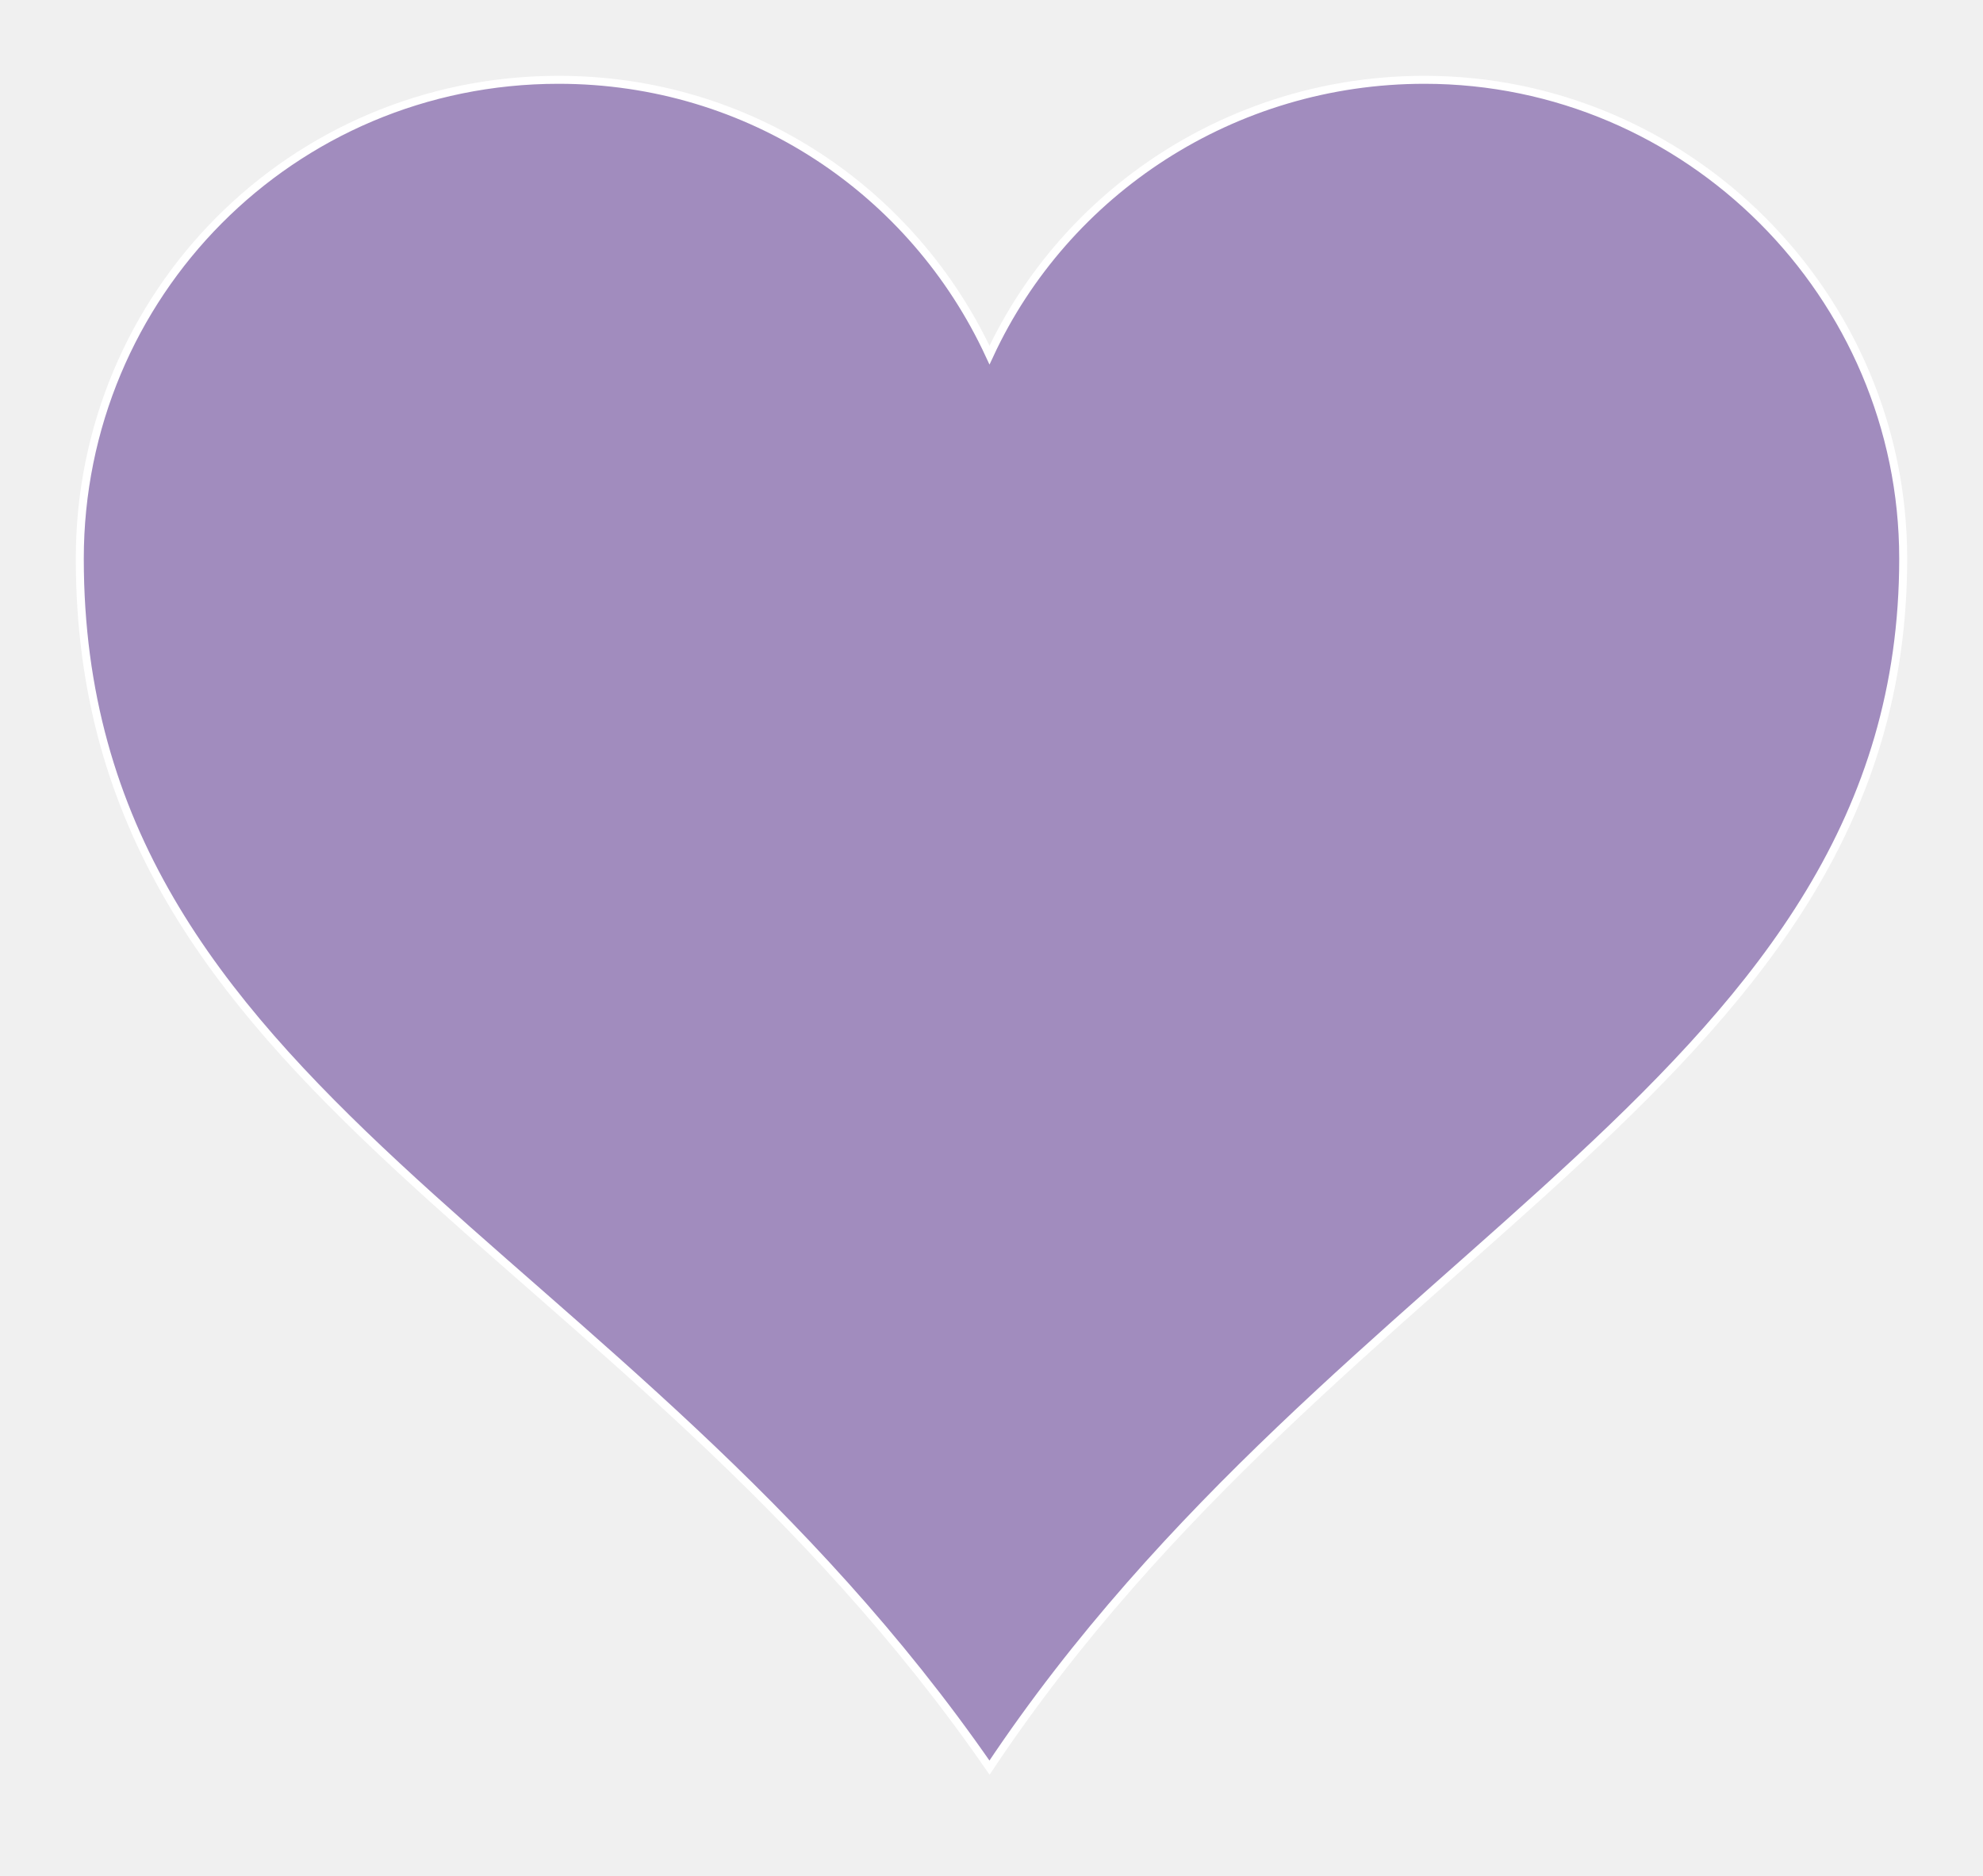
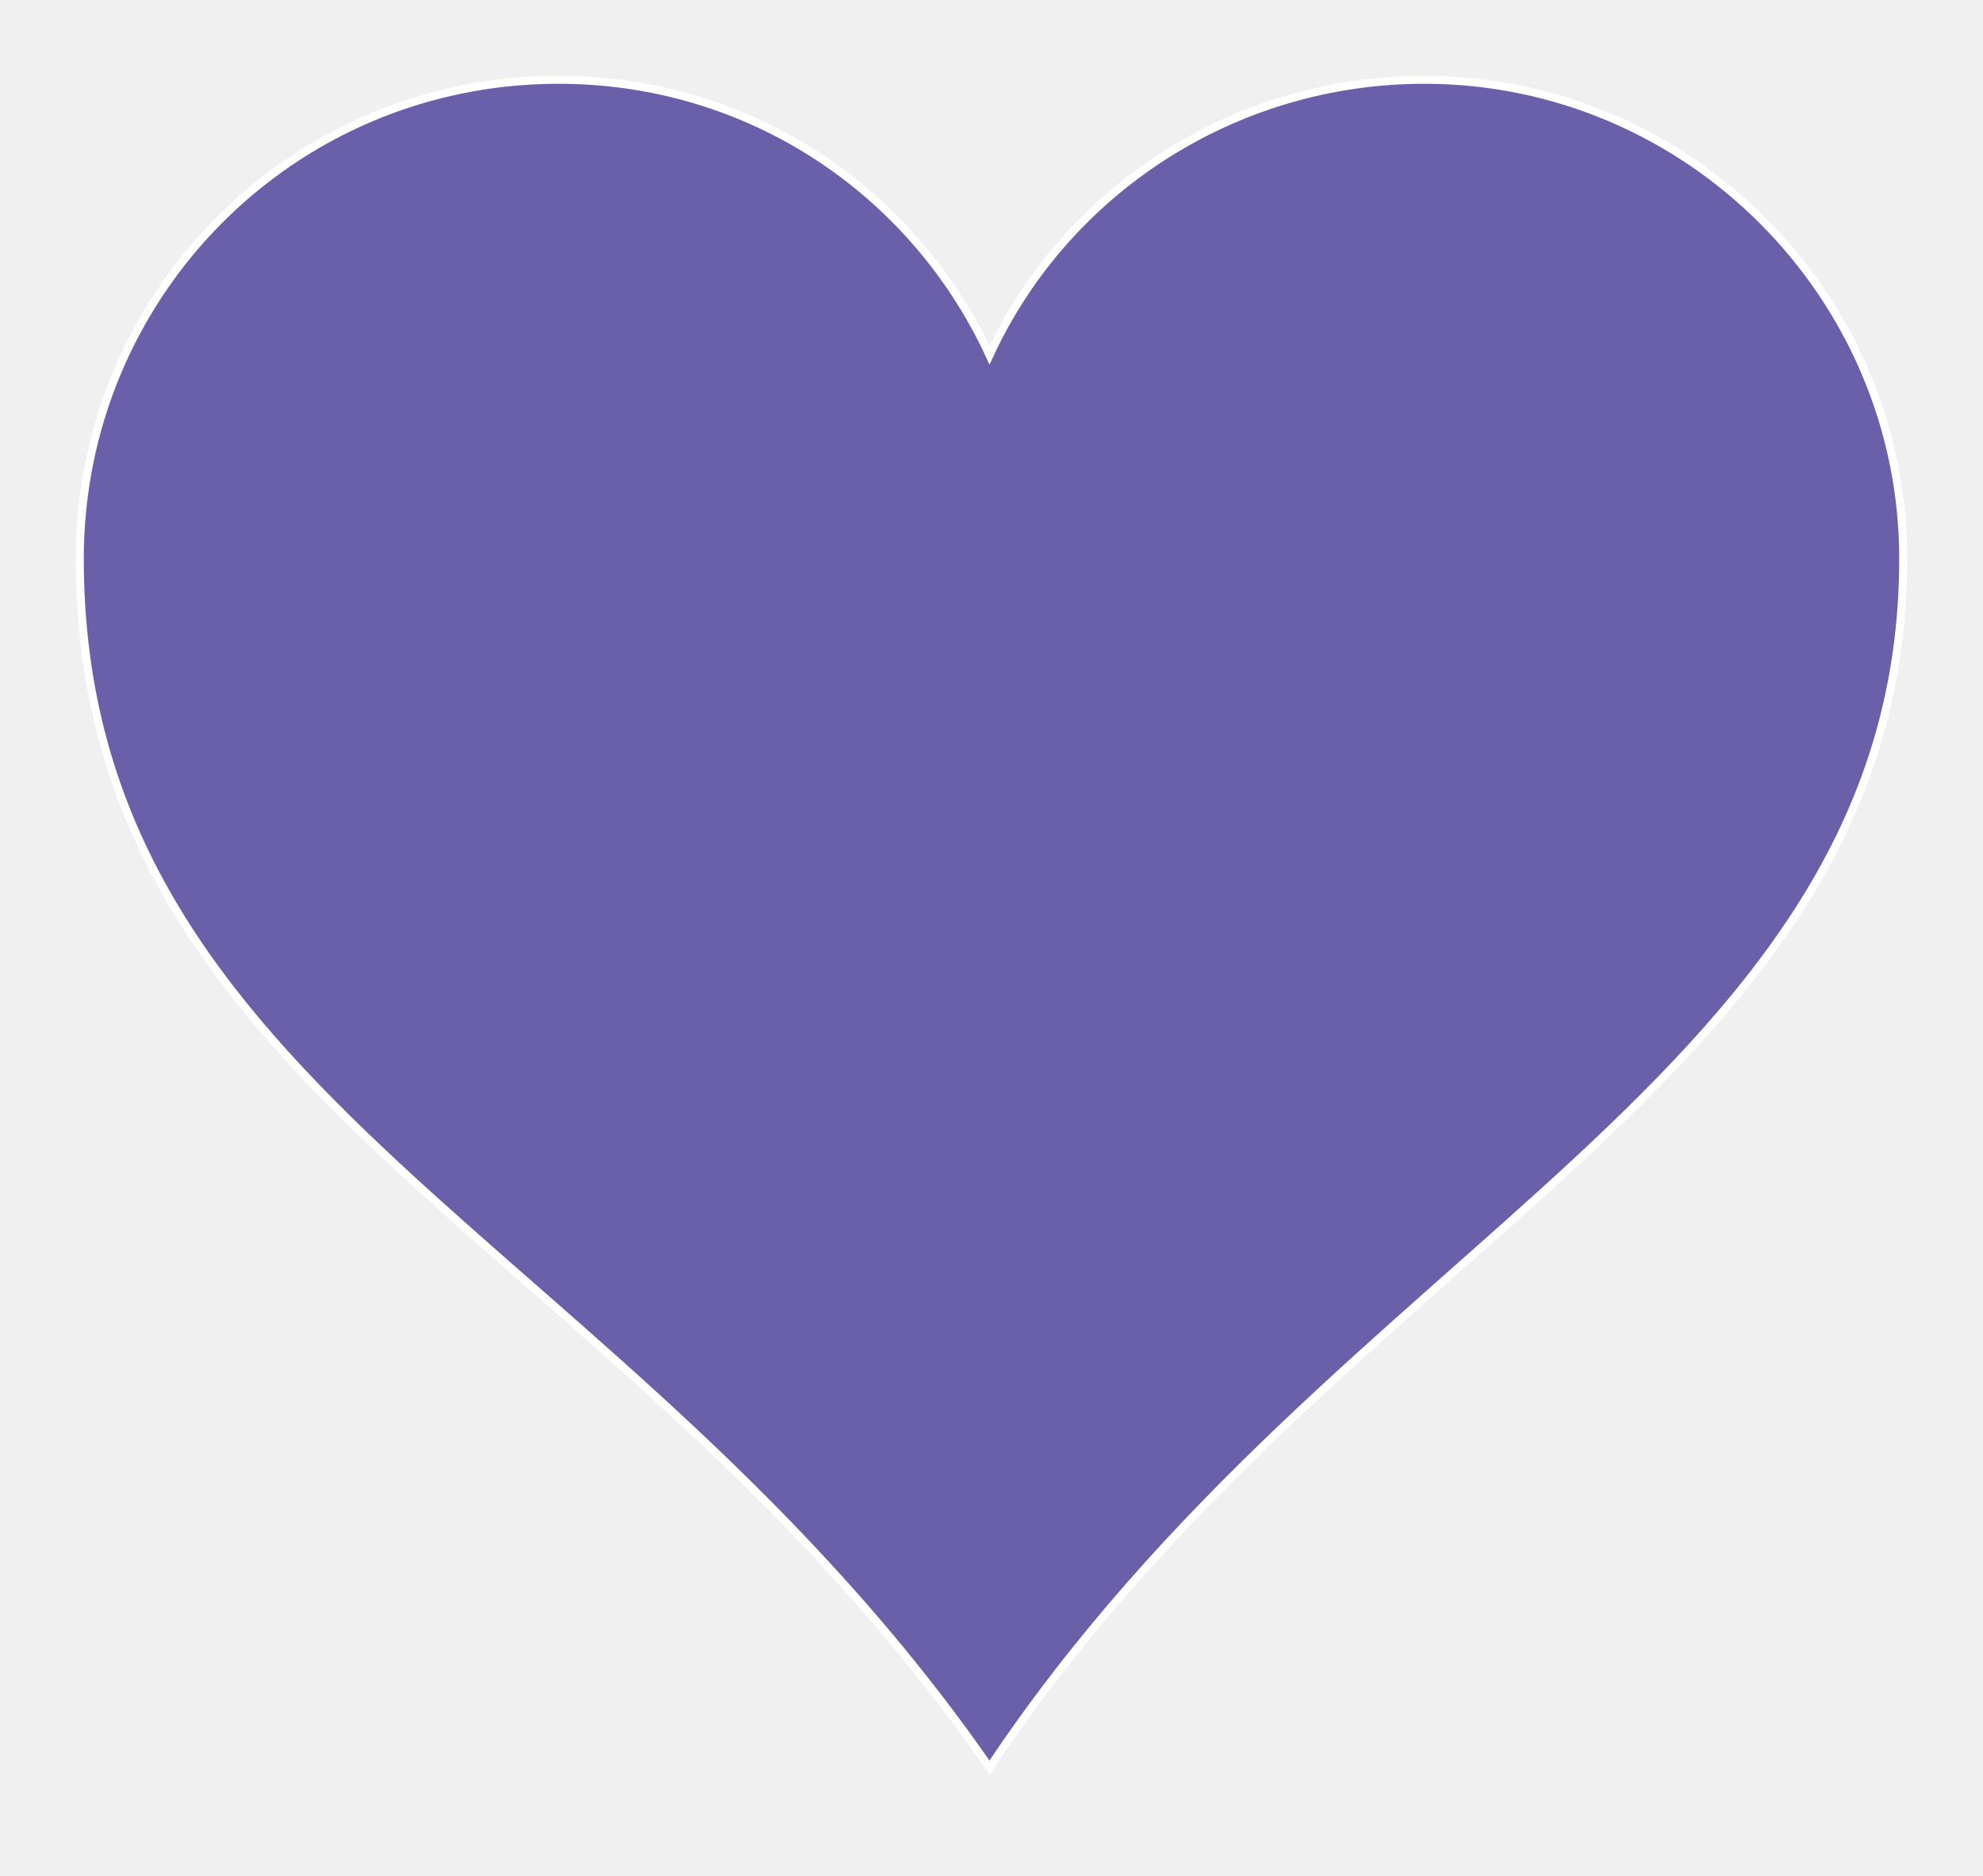
<svg xmlns="http://www.w3.org/2000/svg" width="497" height="470">
-   <g style="fill:#a18cbe;stroke-width:2;stroke:white">
+   <g style="fill:#6A60A9;stroke-width:2;stroke:white">
    <path d="M140 20C73 20 20 74 20 140 20 275 156 310 248 443 336 311 477 270 477 140 477 74 423 20 357 20 309 20 267 48 248 89 229 48 188 20 140 20Z" />
  </g>
</svg>
